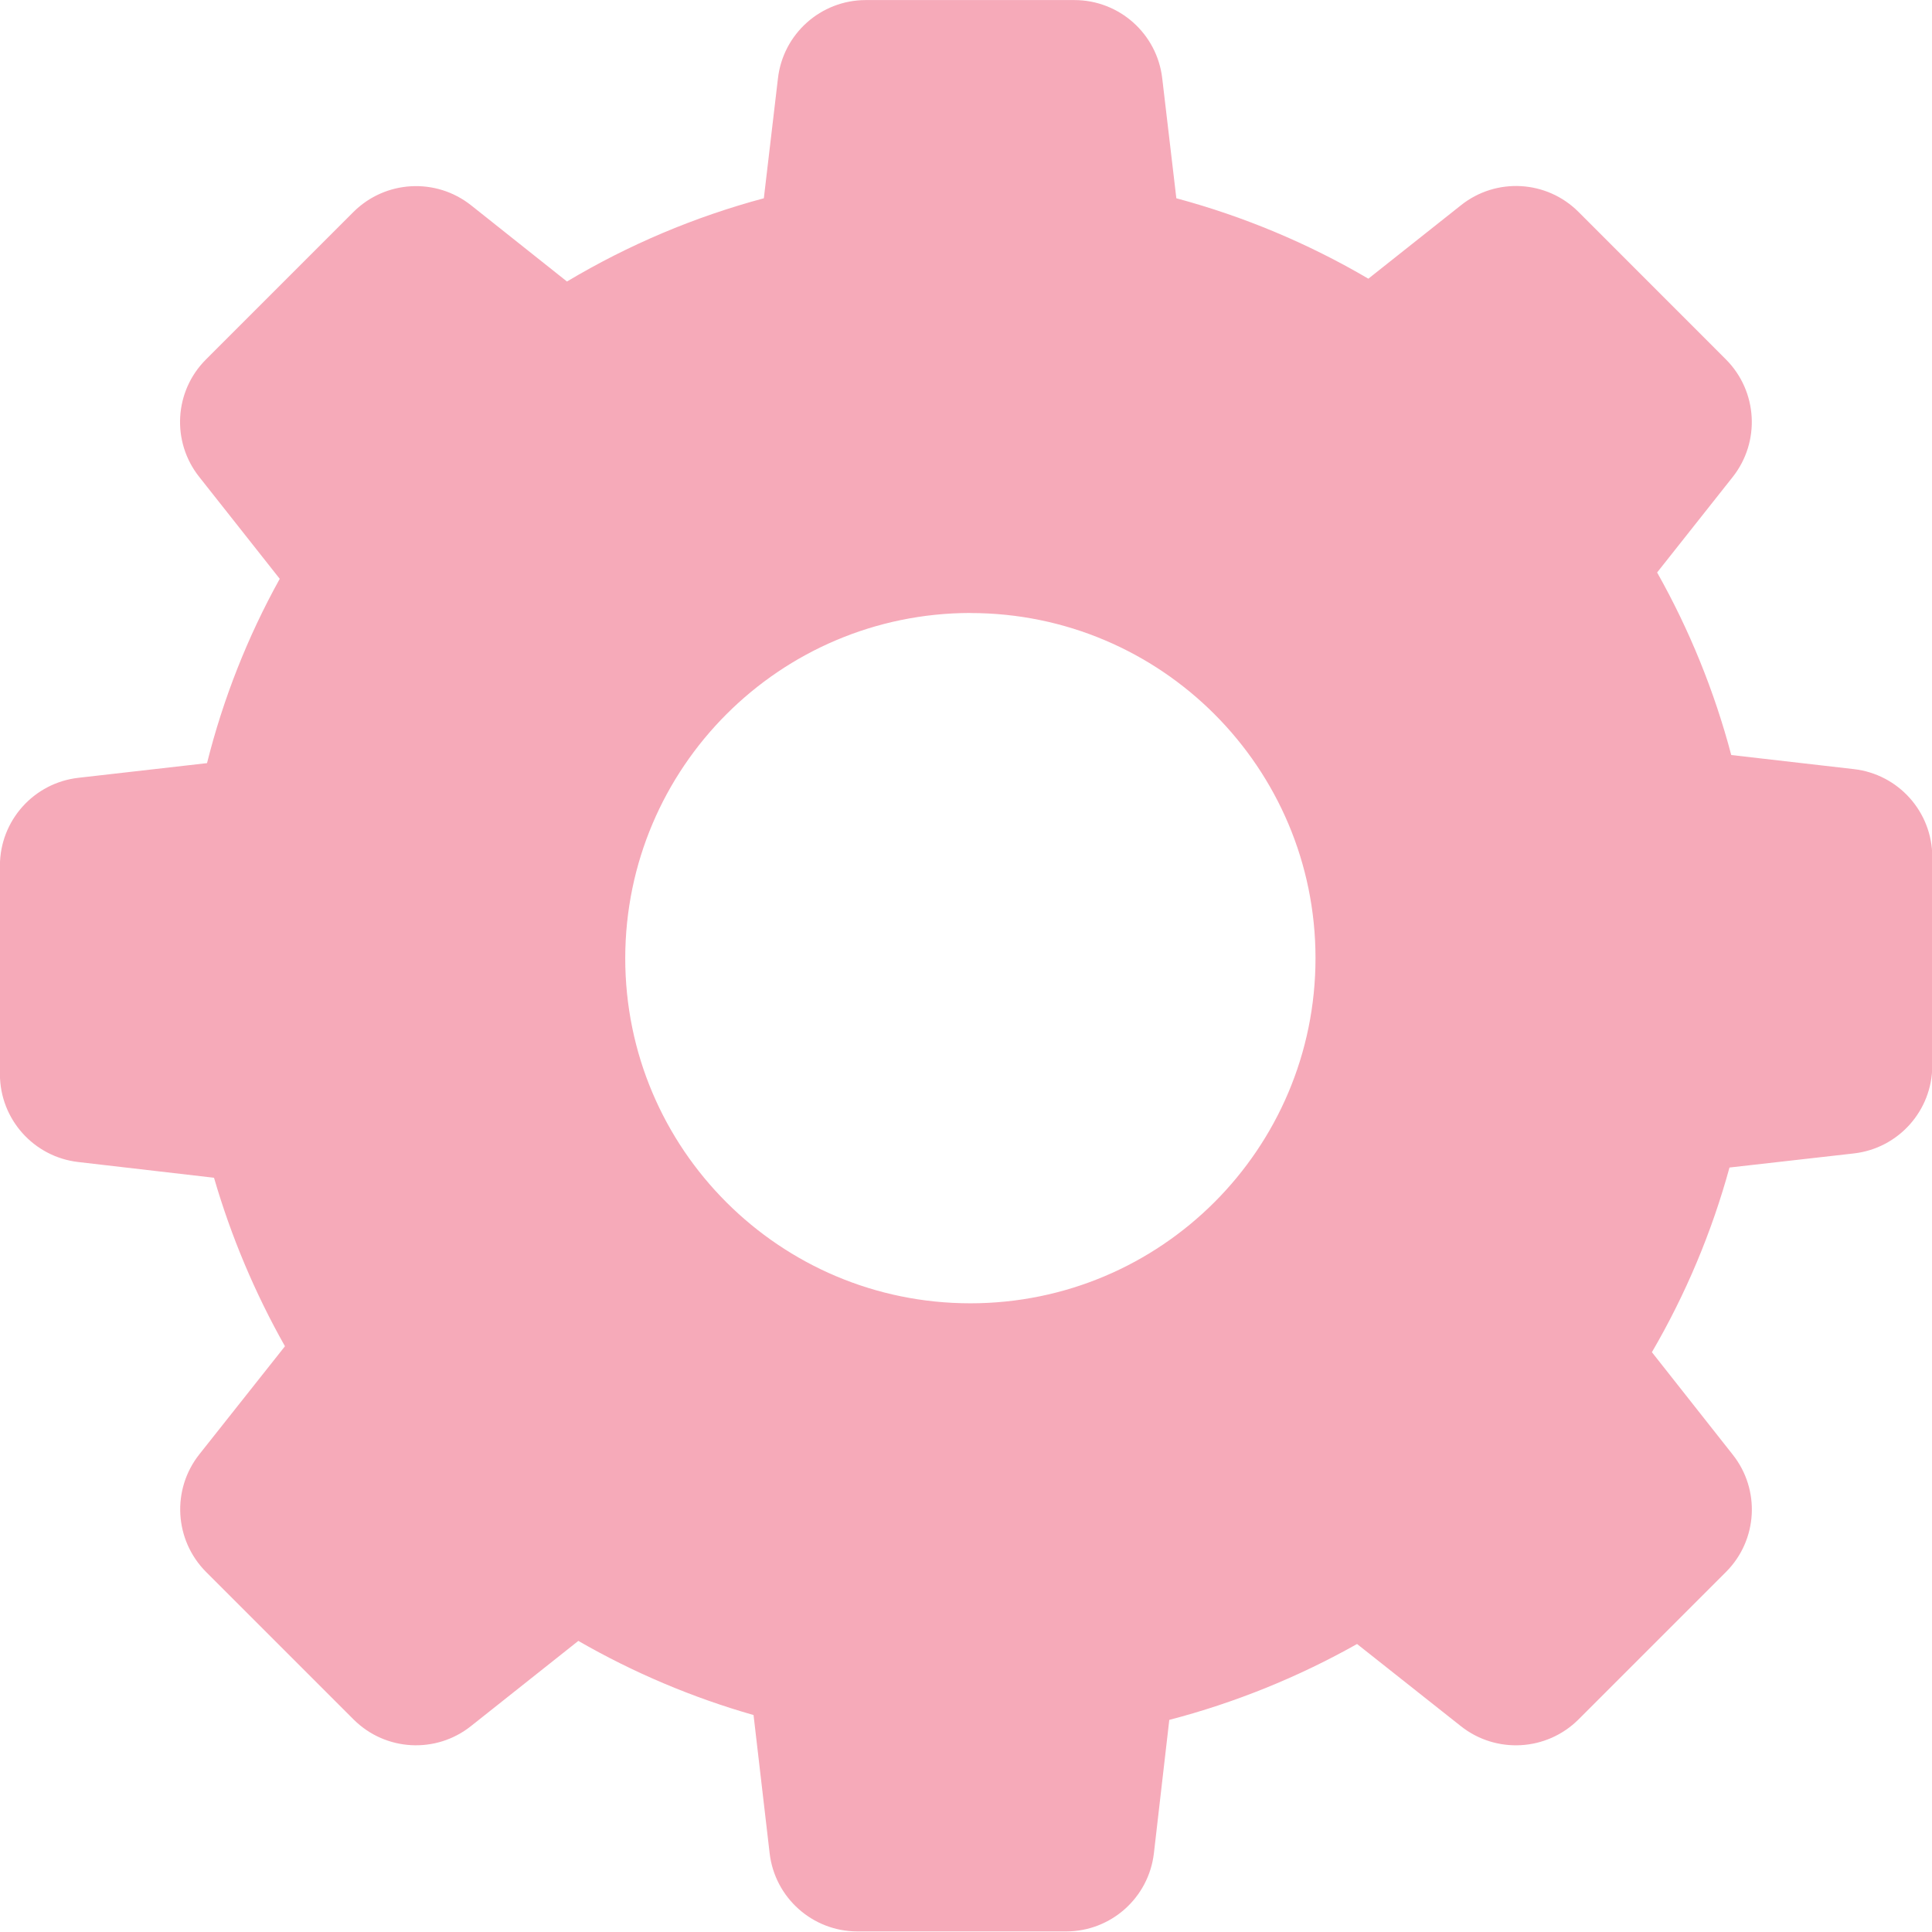
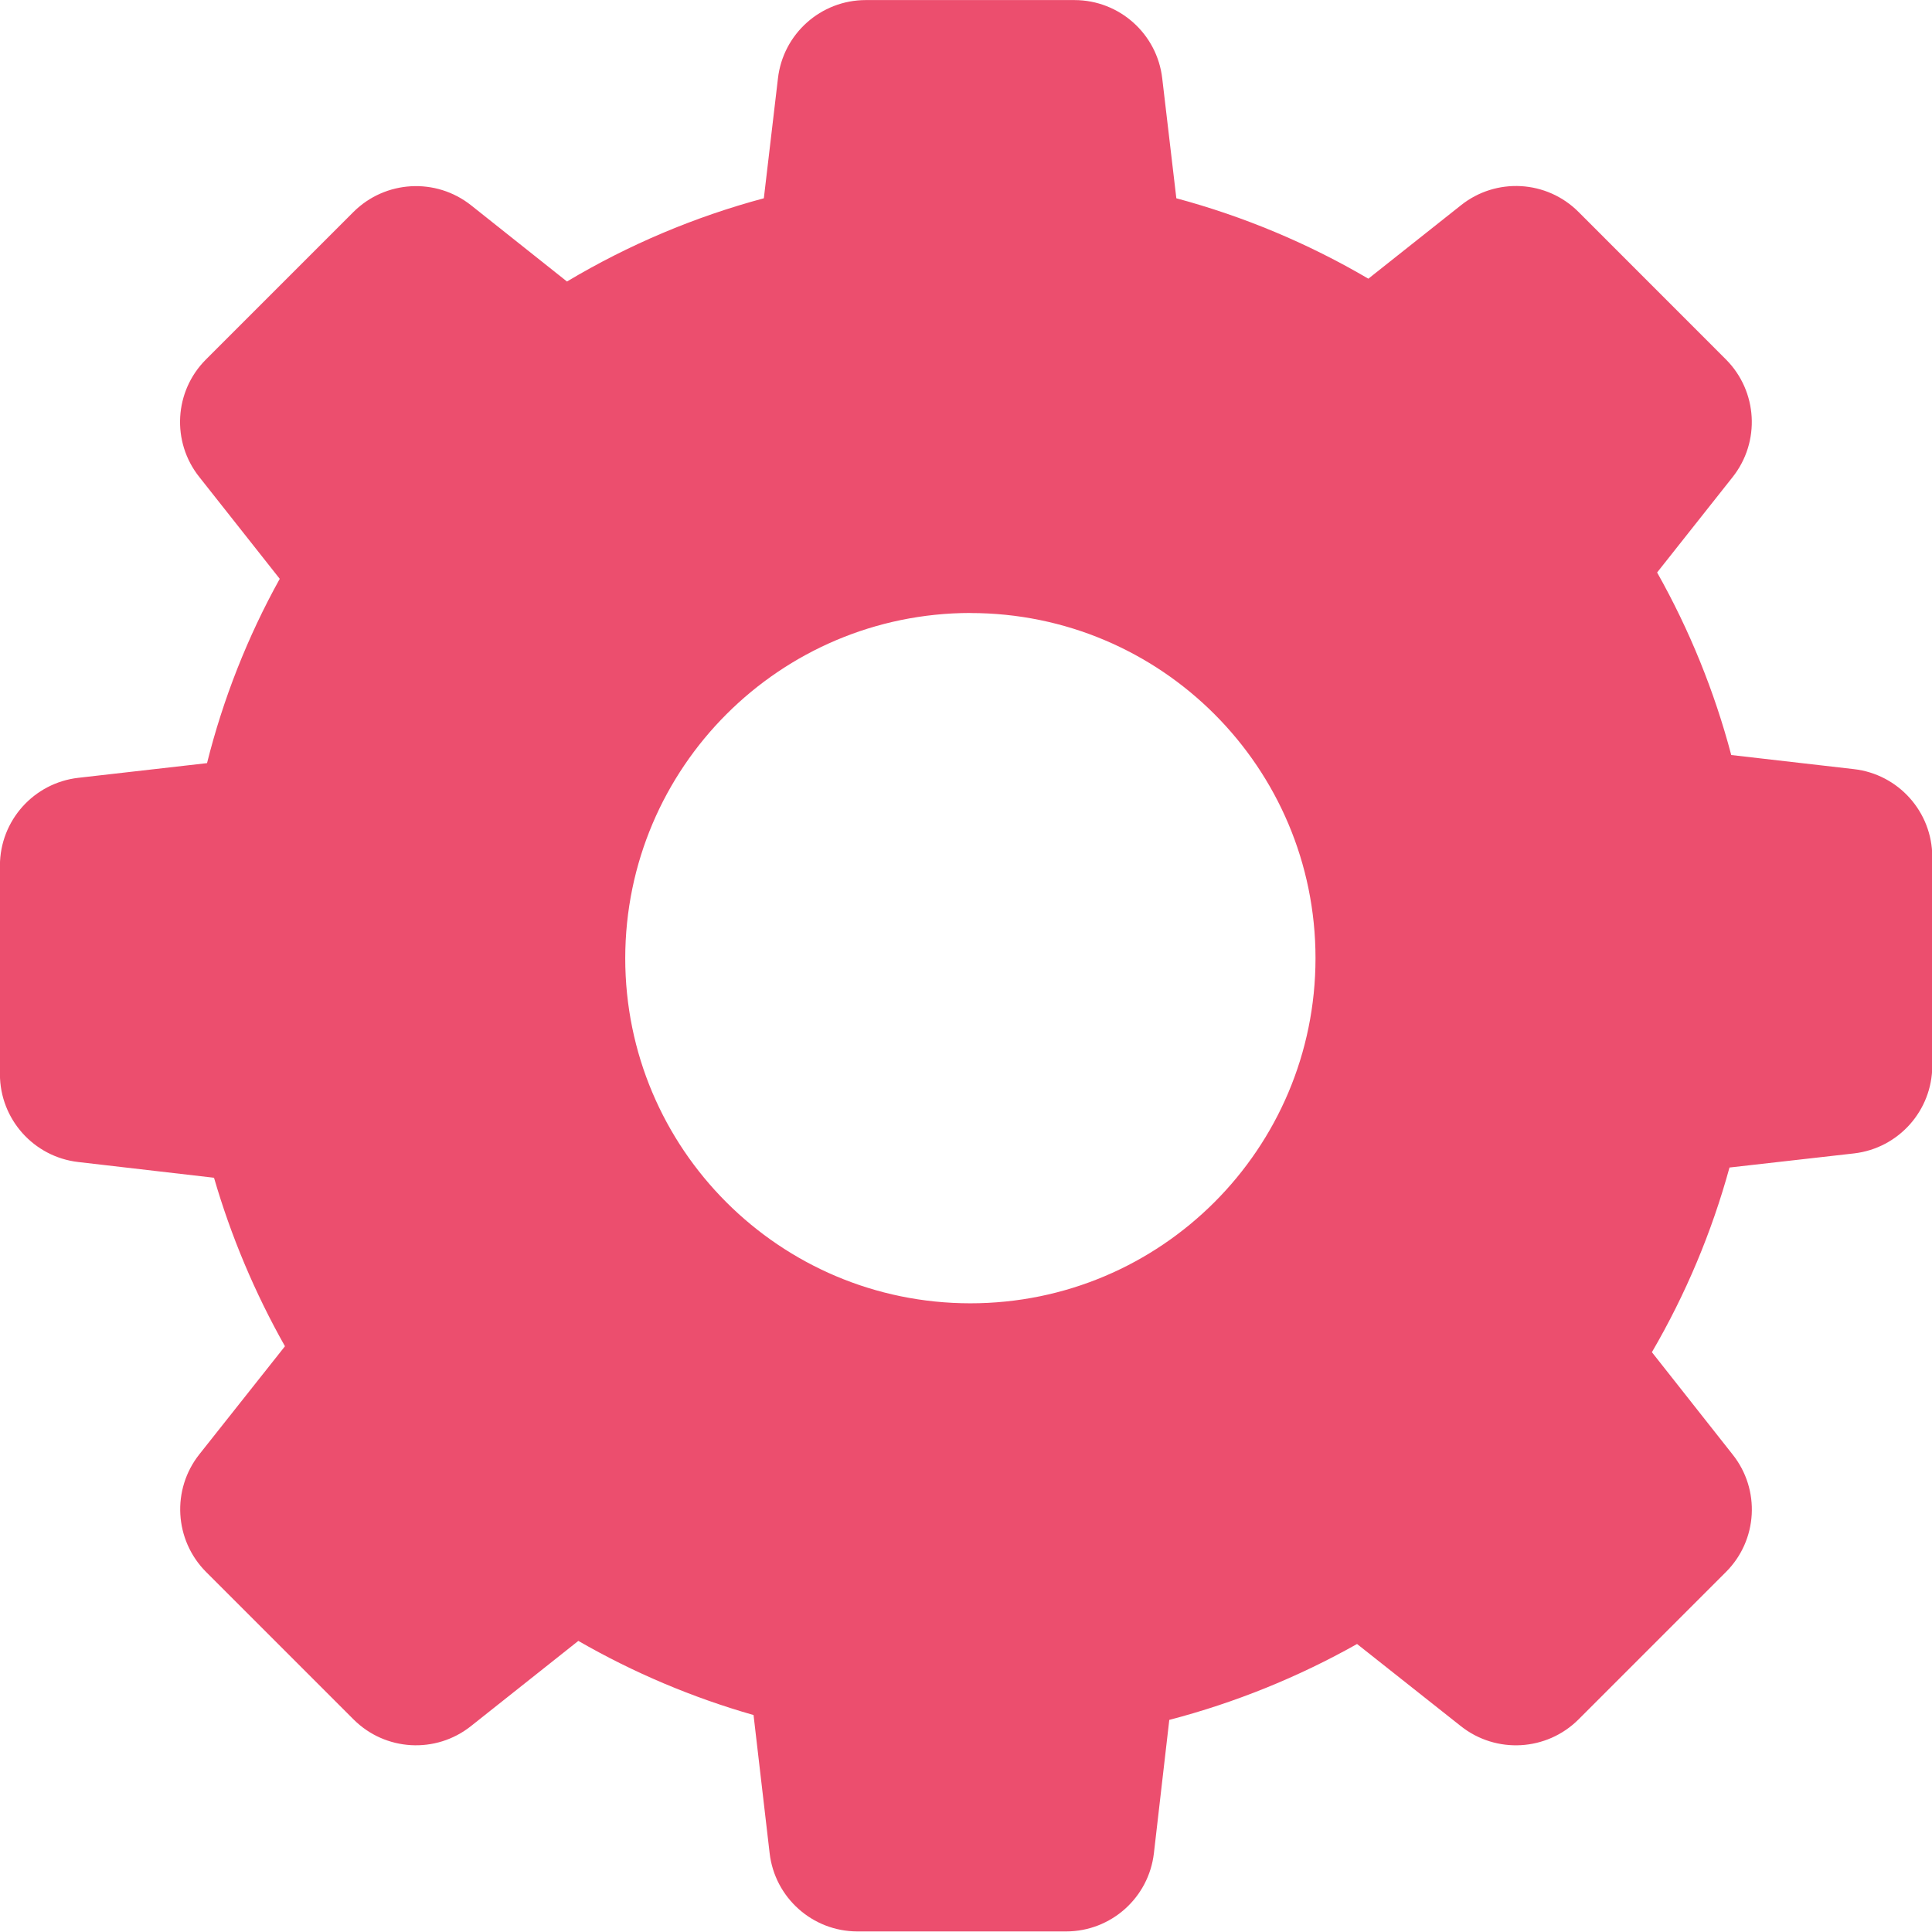
<svg xmlns="http://www.w3.org/2000/svg" width="27.39" height="27.385" viewBox="0 0 27.39 27.385">
-   <g id="settings-gears" transform="translate(-0.001 -4.737)" opacity="0.483">
+   <g id="settings-gears" transform="translate(-0.001 -4.737)">
    <path id="Path_6080" data-name="Path 6080" d="M3.035,21.434a11.251,11.251,0,0,0,1.006,2.389L2.827,25.355a1.257,1.257,0,0,0,.094,1.666l2.092,2.092a1.252,1.252,0,0,0,1.666.094L8.2,28a11.058,11.058,0,0,0,2.484,1.051l.228,1.958a1.254,1.254,0,0,0,1.244,1.11h2.96a1.254,1.254,0,0,0,1.244-1.11l.218-1.889a11.185,11.185,0,0,0,2.662-1.076l1.472,1.165a1.257,1.257,0,0,0,1.666-.094l2.092-2.092a1.252,1.252,0,0,0,.094-1.666L23.42,23.907a10.925,10.925,0,0,0,1.1-2.618l1.765-.2a1.254,1.254,0,0,0,1.11-1.244v-2.96a1.254,1.254,0,0,0-1.11-1.244l-1.74-.2a11,11,0,0,0-1.051-2.588l1.071-1.353a1.257,1.257,0,0,0-.094-1.666L22.379,7.741a1.252,1.252,0,0,0-1.666-.094L19.4,8.688a11.033,11.033,0,0,0-2.722-1.14l-.2-1.7a1.254,1.254,0,0,0-1.244-1.11h-2.96a1.254,1.254,0,0,0-1.244,1.11l-.2,1.7a10.987,10.987,0,0,0-2.791,1.18L6.679,7.647a1.257,1.257,0,0,0-1.666.094L2.921,9.833A1.252,1.252,0,0,0,2.827,11.5l1.14,1.443a10.784,10.784,0,0,0-1.031,2.613l-1.824.208A1.254,1.254,0,0,0,0,17.007v2.96a1.254,1.254,0,0,0,1.11,1.244Zm10.723-8.006A4.893,4.893,0,1,1,8.865,18.32,4.9,4.9,0,0,1,13.758,13.427Z" fill="#ec4e6e" />
  </g>
</svg>
